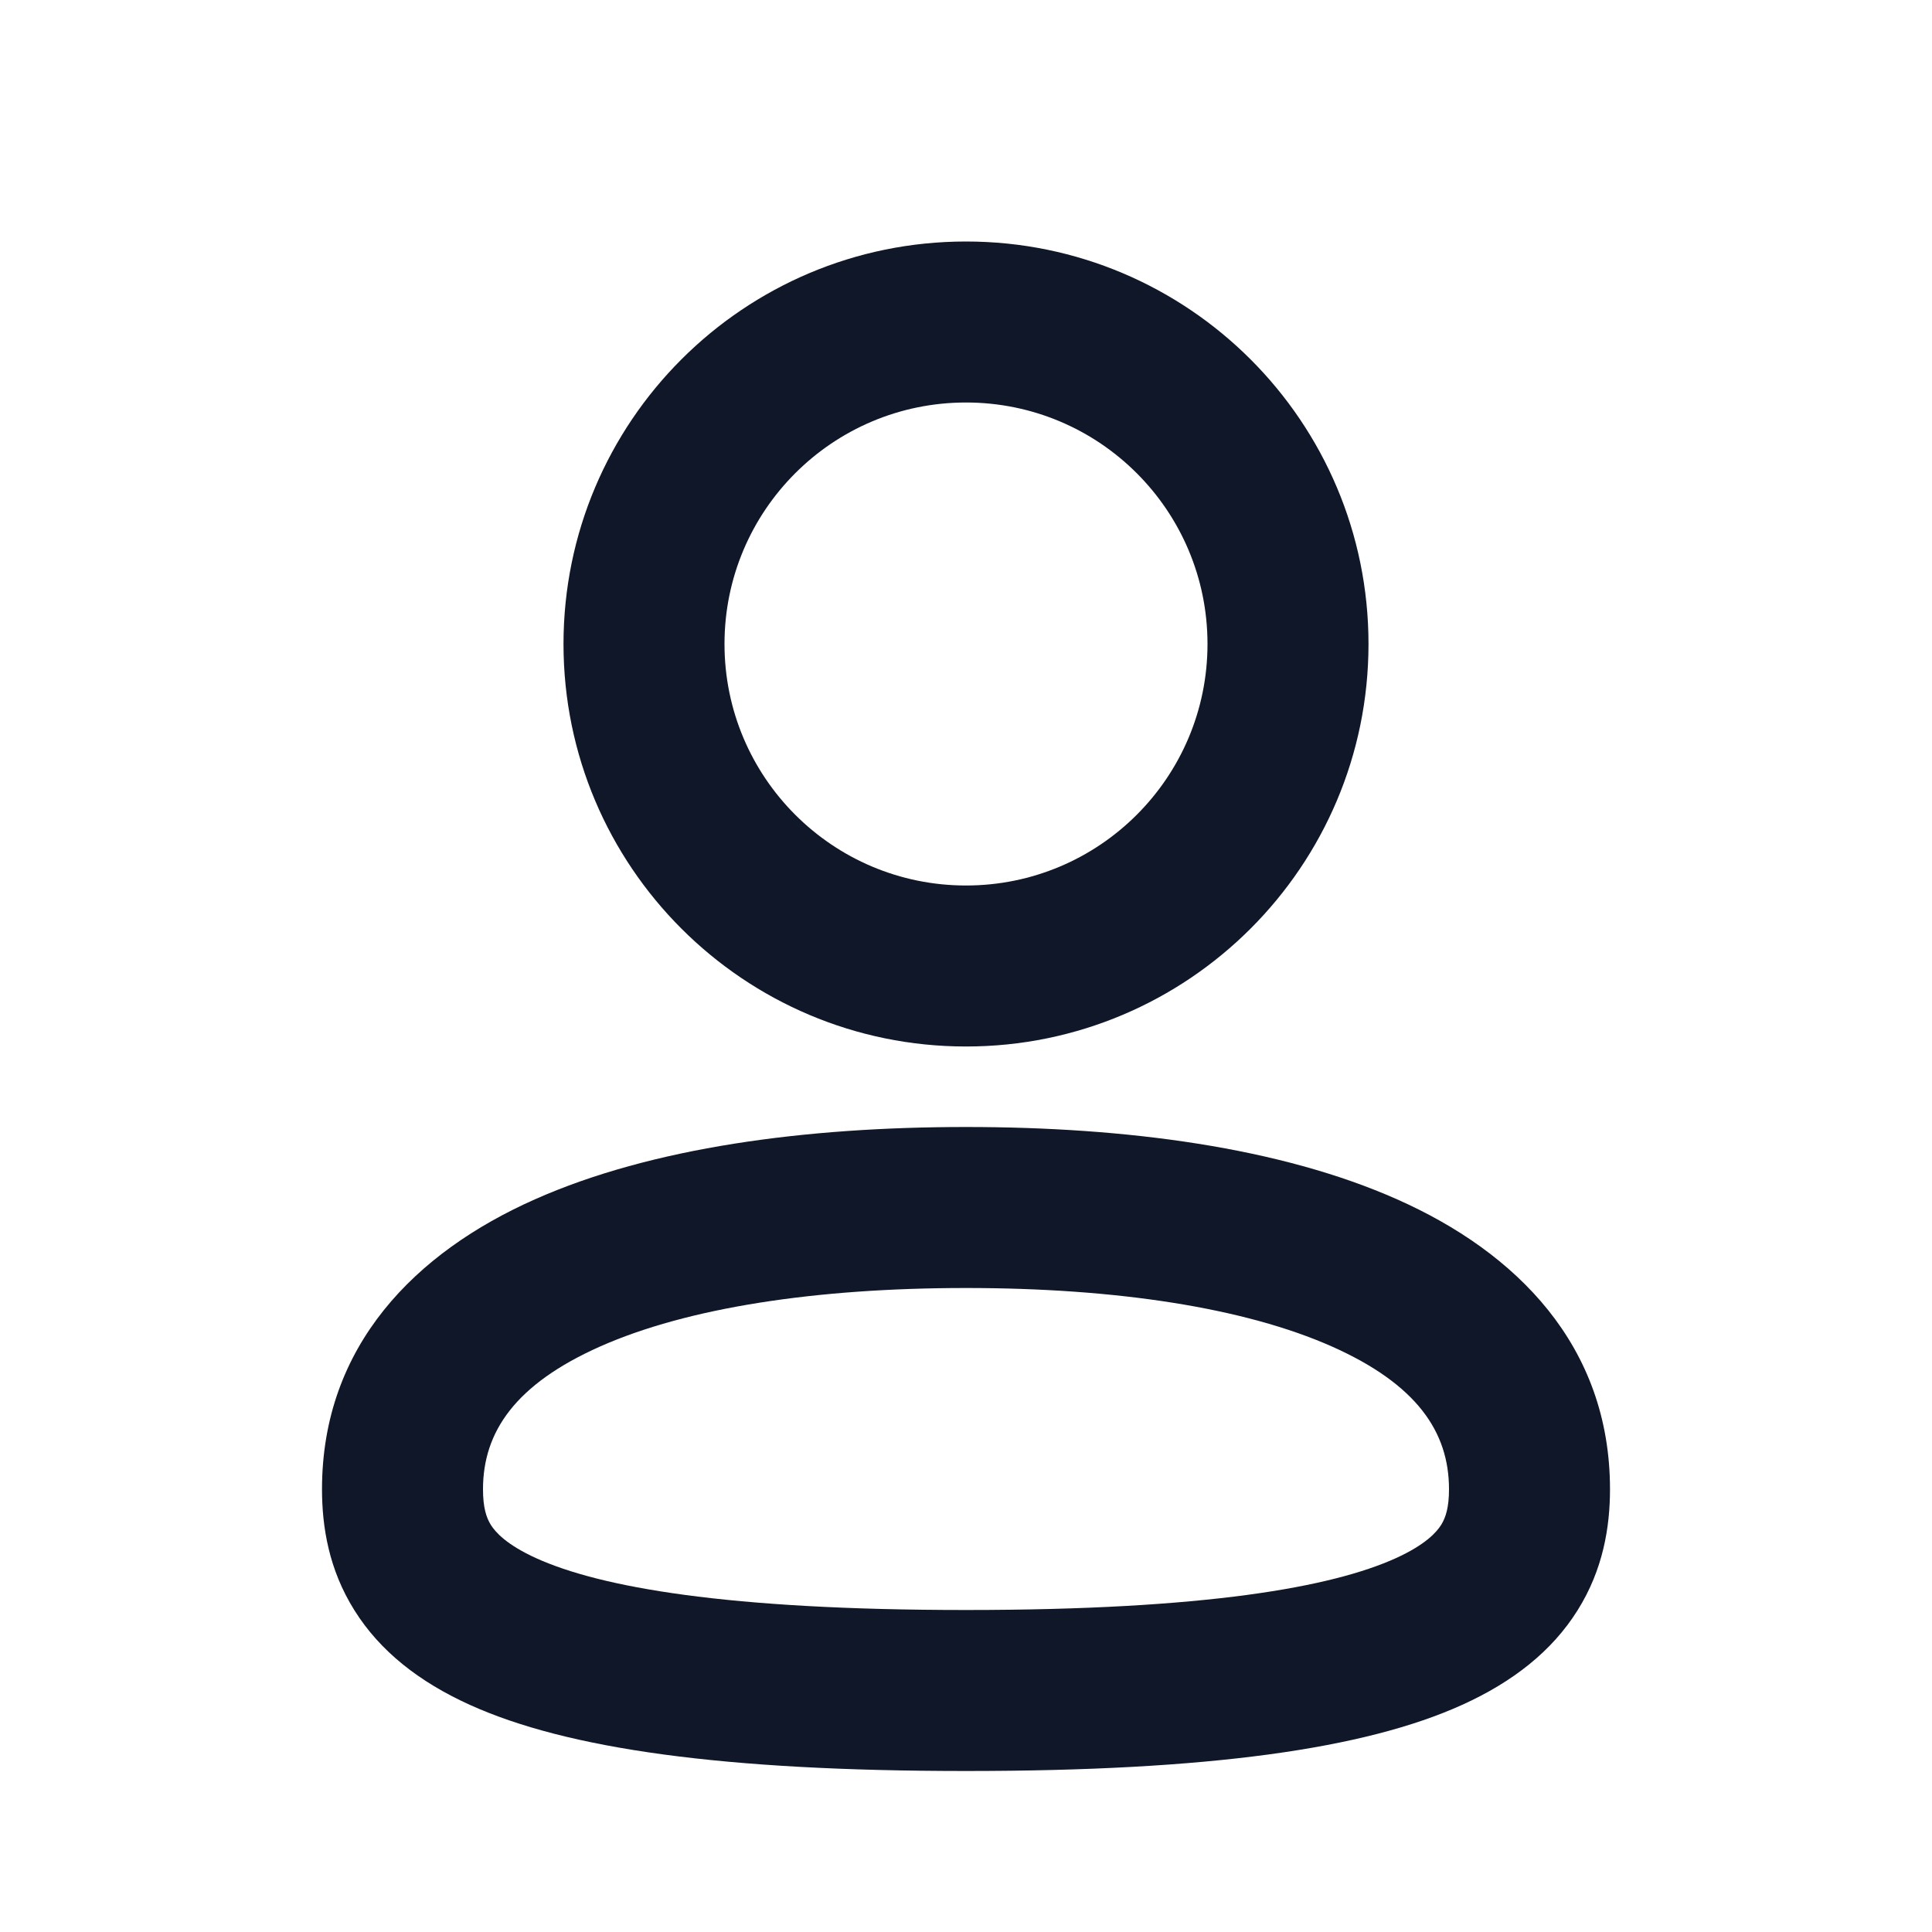
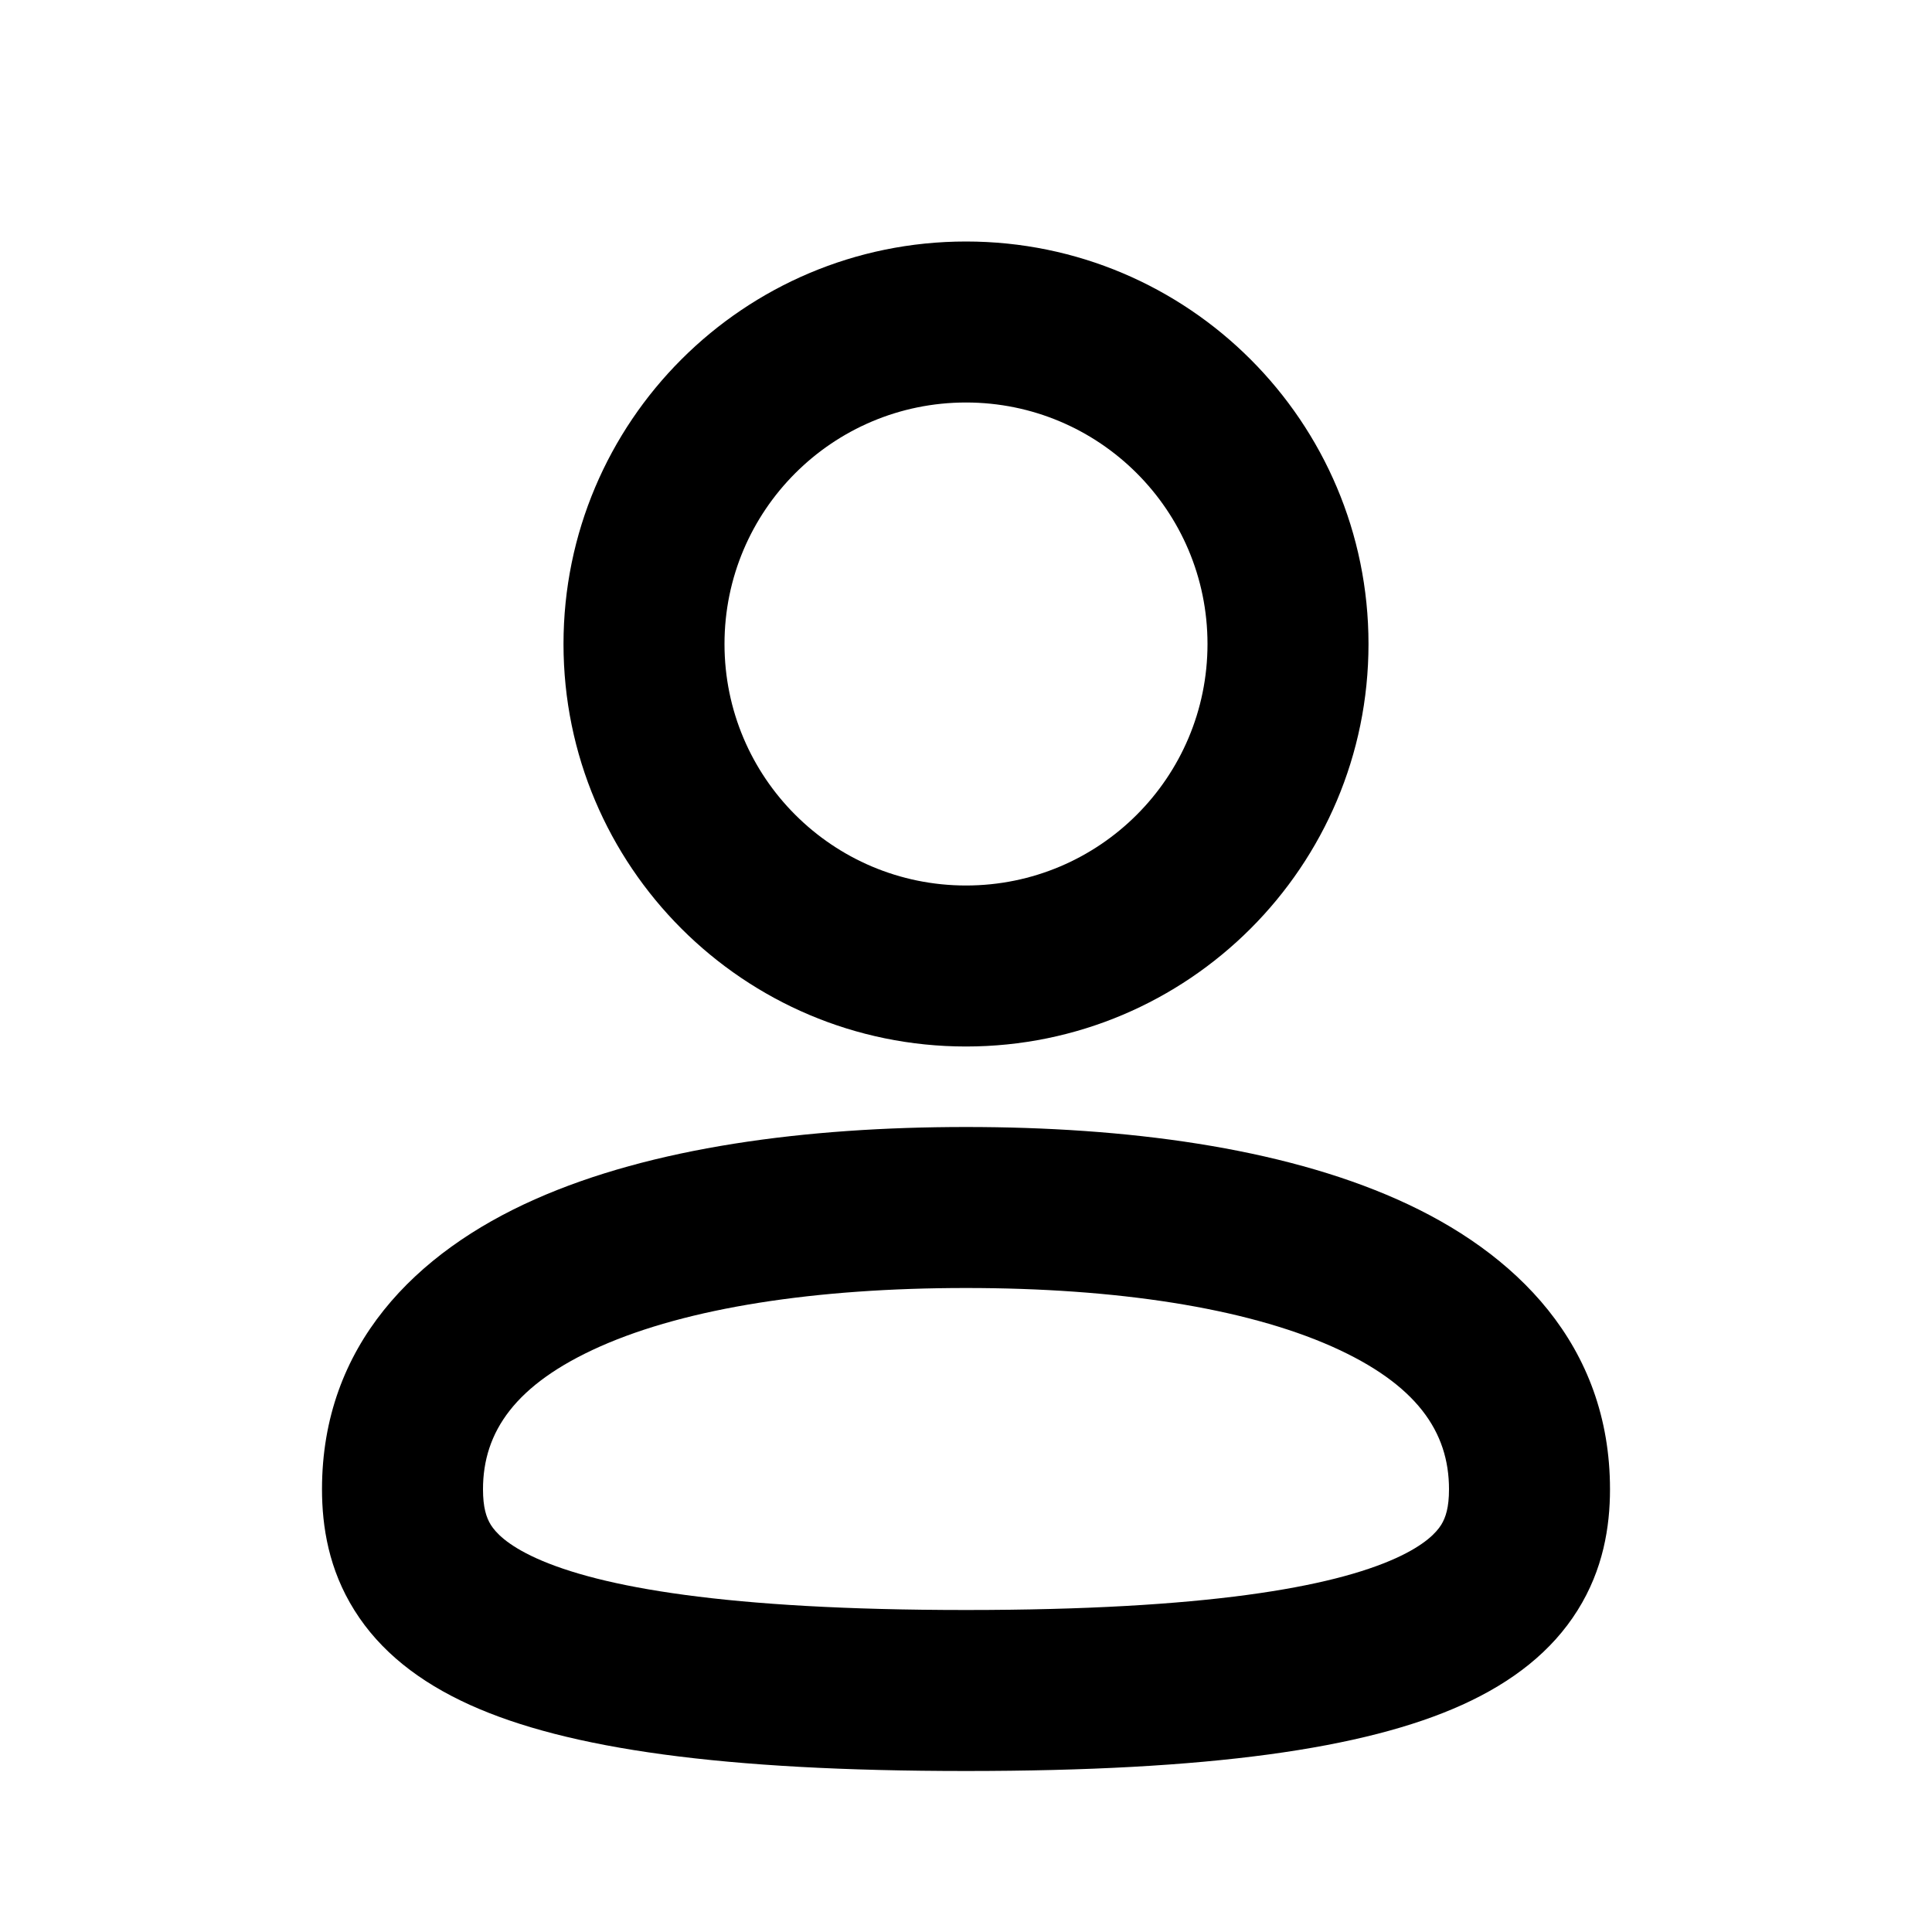
- <svg xmlns="http://www.w3.org/2000/svg" width="800px" height="800px" viewBox="0 0 24 24" fill="none">
-   <path fill-rule="evenodd" clip-rule="evenodd" d="M12 5C10.343 5 9 6.343 9 8C9 9.657 10.343 11 12 11C13.657 11 15 9.657 15 8C15 6.343 13.657 5 12 5ZM7 8C7 5.239 9.239 3 12 3C14.761 3 17 5.239 17 8C17 10.761 14.761 13 12 13C9.239 13 7 10.761 7 8ZM7.456 16.726C6.402 17.195 6 17.786 6 18.5C6 18.724 6.04 18.85 6.097 18.942C6.155 19.034 6.292 19.189 6.662 19.357C7.453 19.715 9.016 20 12 20C14.984 20 16.547 19.715 17.338 19.357C17.708 19.189 17.845 19.034 17.903 18.942C17.96 18.85 18 18.724 18 18.5C18 17.786 17.598 17.195 16.544 16.726C15.461 16.246 13.872 16 12 16C10.128 16 8.539 16.246 7.456 16.726ZM6.644 14.899C8.095 14.254 10.006 14 12 14C13.994 14 15.905 14.254 17.356 14.899C18.835 15.555 20 16.714 20 18.5C20 18.967 19.915 19.498 19.597 20.004C19.28 20.511 18.792 20.894 18.162 21.179C16.953 21.726 15.016 22 12 22C8.984 22 7.047 21.726 5.838 21.179C5.208 20.894 4.72 20.511 4.403 20.004C4.085 19.498 4 18.967 4 18.5C4 16.714 5.165 15.555 6.644 14.899Z" fill="#0F1729" />
+ <svg xmlns="http://www.w3.org/2000/svg" class="icon" width="23" height="23" viewBox="0 0 24 24">
+   <path fill-rule="evenodd" clip-rule="evenodd" d="M12 5C10.343 5 9 6.343 9 8C9 9.657 10.343 11 12 11C13.657 11 15 9.657 15 8C15 6.343 13.657 5 12 5ZM7 8C7 5.239 9.239 3 12 3C14.761 3 17 5.239 17 8C17 10.761 14.761 13 12 13C9.239 13 7 10.761 7 8ZM7.456 16.726C6.402 17.195 6 17.786 6 18.5C6 18.724 6.04 18.85 6.097 18.942C6.155 19.034 6.292 19.189 6.662 19.357C7.453 19.715 9.016 20 12 20C14.984 20 16.547 19.715 17.338 19.357C17.708 19.189 17.845 19.034 17.903 18.942C17.96 18.85 18 18.724 18 18.5C18 17.786 17.598 17.195 16.544 16.726C15.461 16.246 13.872 16 12 16C10.128 16 8.539 16.246 7.456 16.726ZM6.644 14.899C8.095 14.254 10.006 14 12 14C13.994 14 15.905 14.254 17.356 14.899C18.835 15.555 20 16.714 20 18.5C20 18.967 19.915 19.498 19.597 20.004C19.28 20.511 18.792 20.894 18.162 21.179C16.953 21.726 15.016 22 12 22C8.984 22 7.047 21.726 5.838 21.179C5.208 20.894 4.72 20.511 4.403 20.004C4.085 19.498 4 18.967 4 18.5C4 16.714 5.165 15.555 6.644 14.899Z" fill="currentColor" />
</svg>
